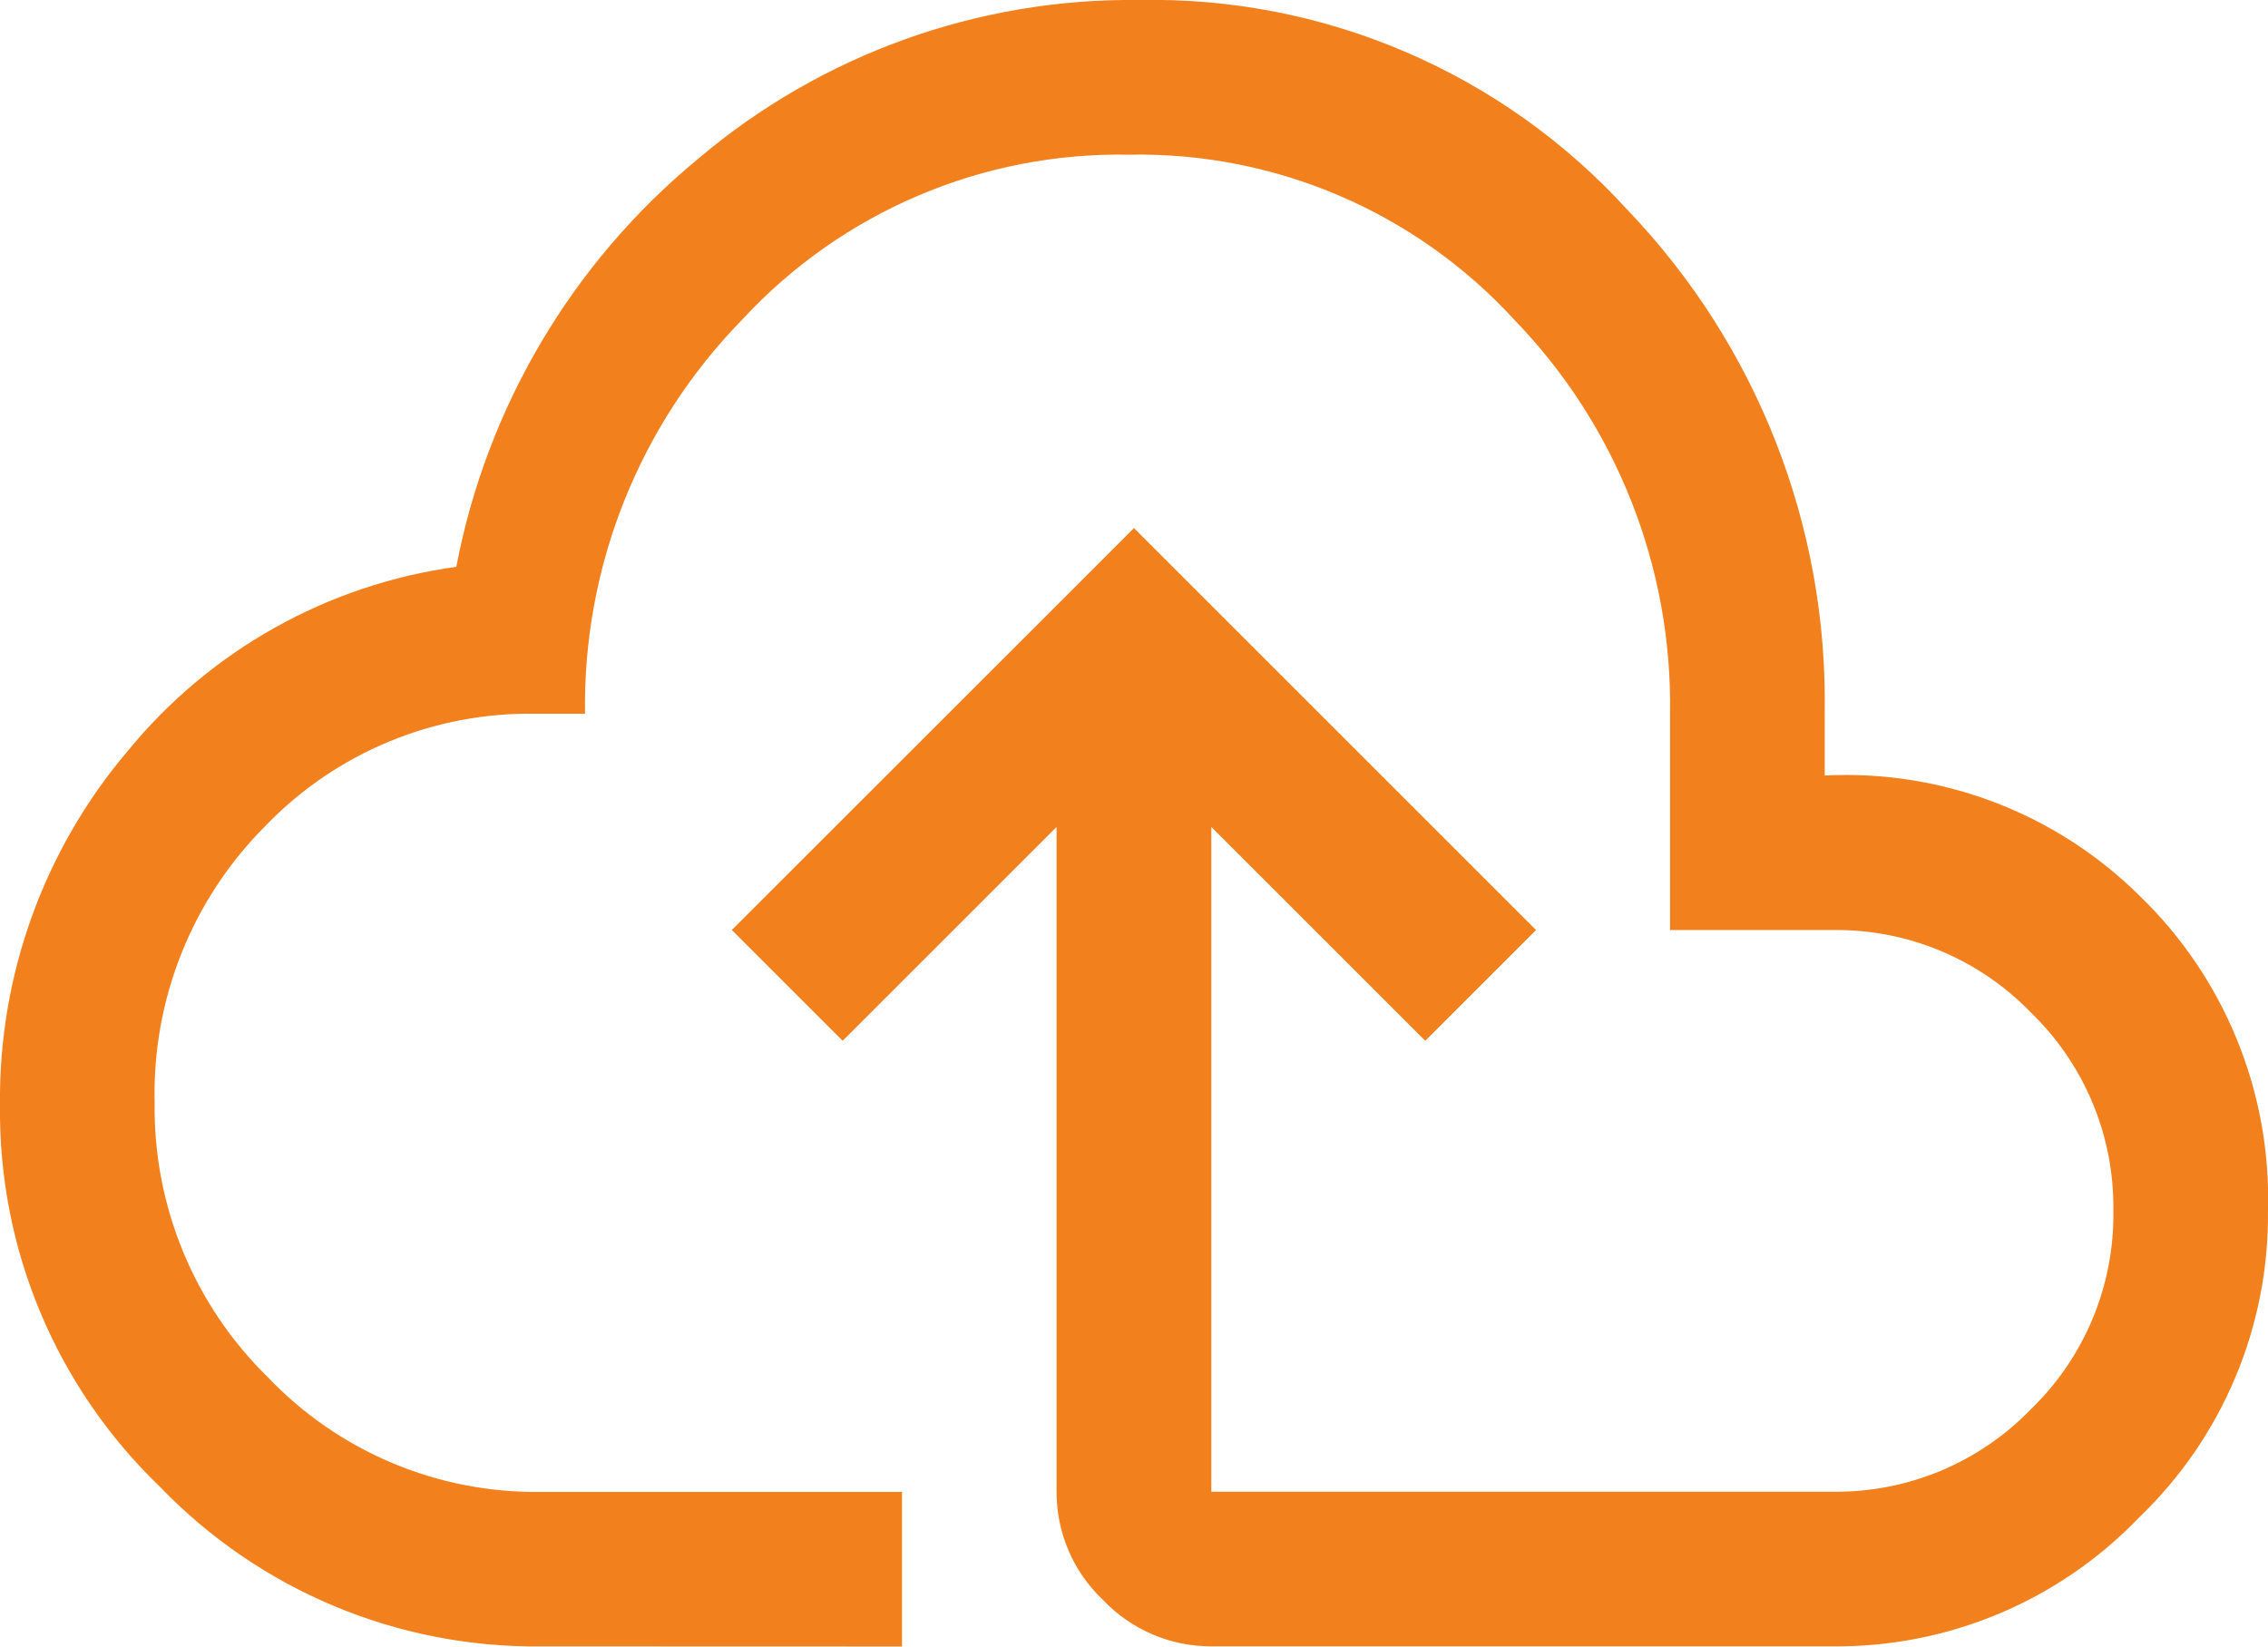
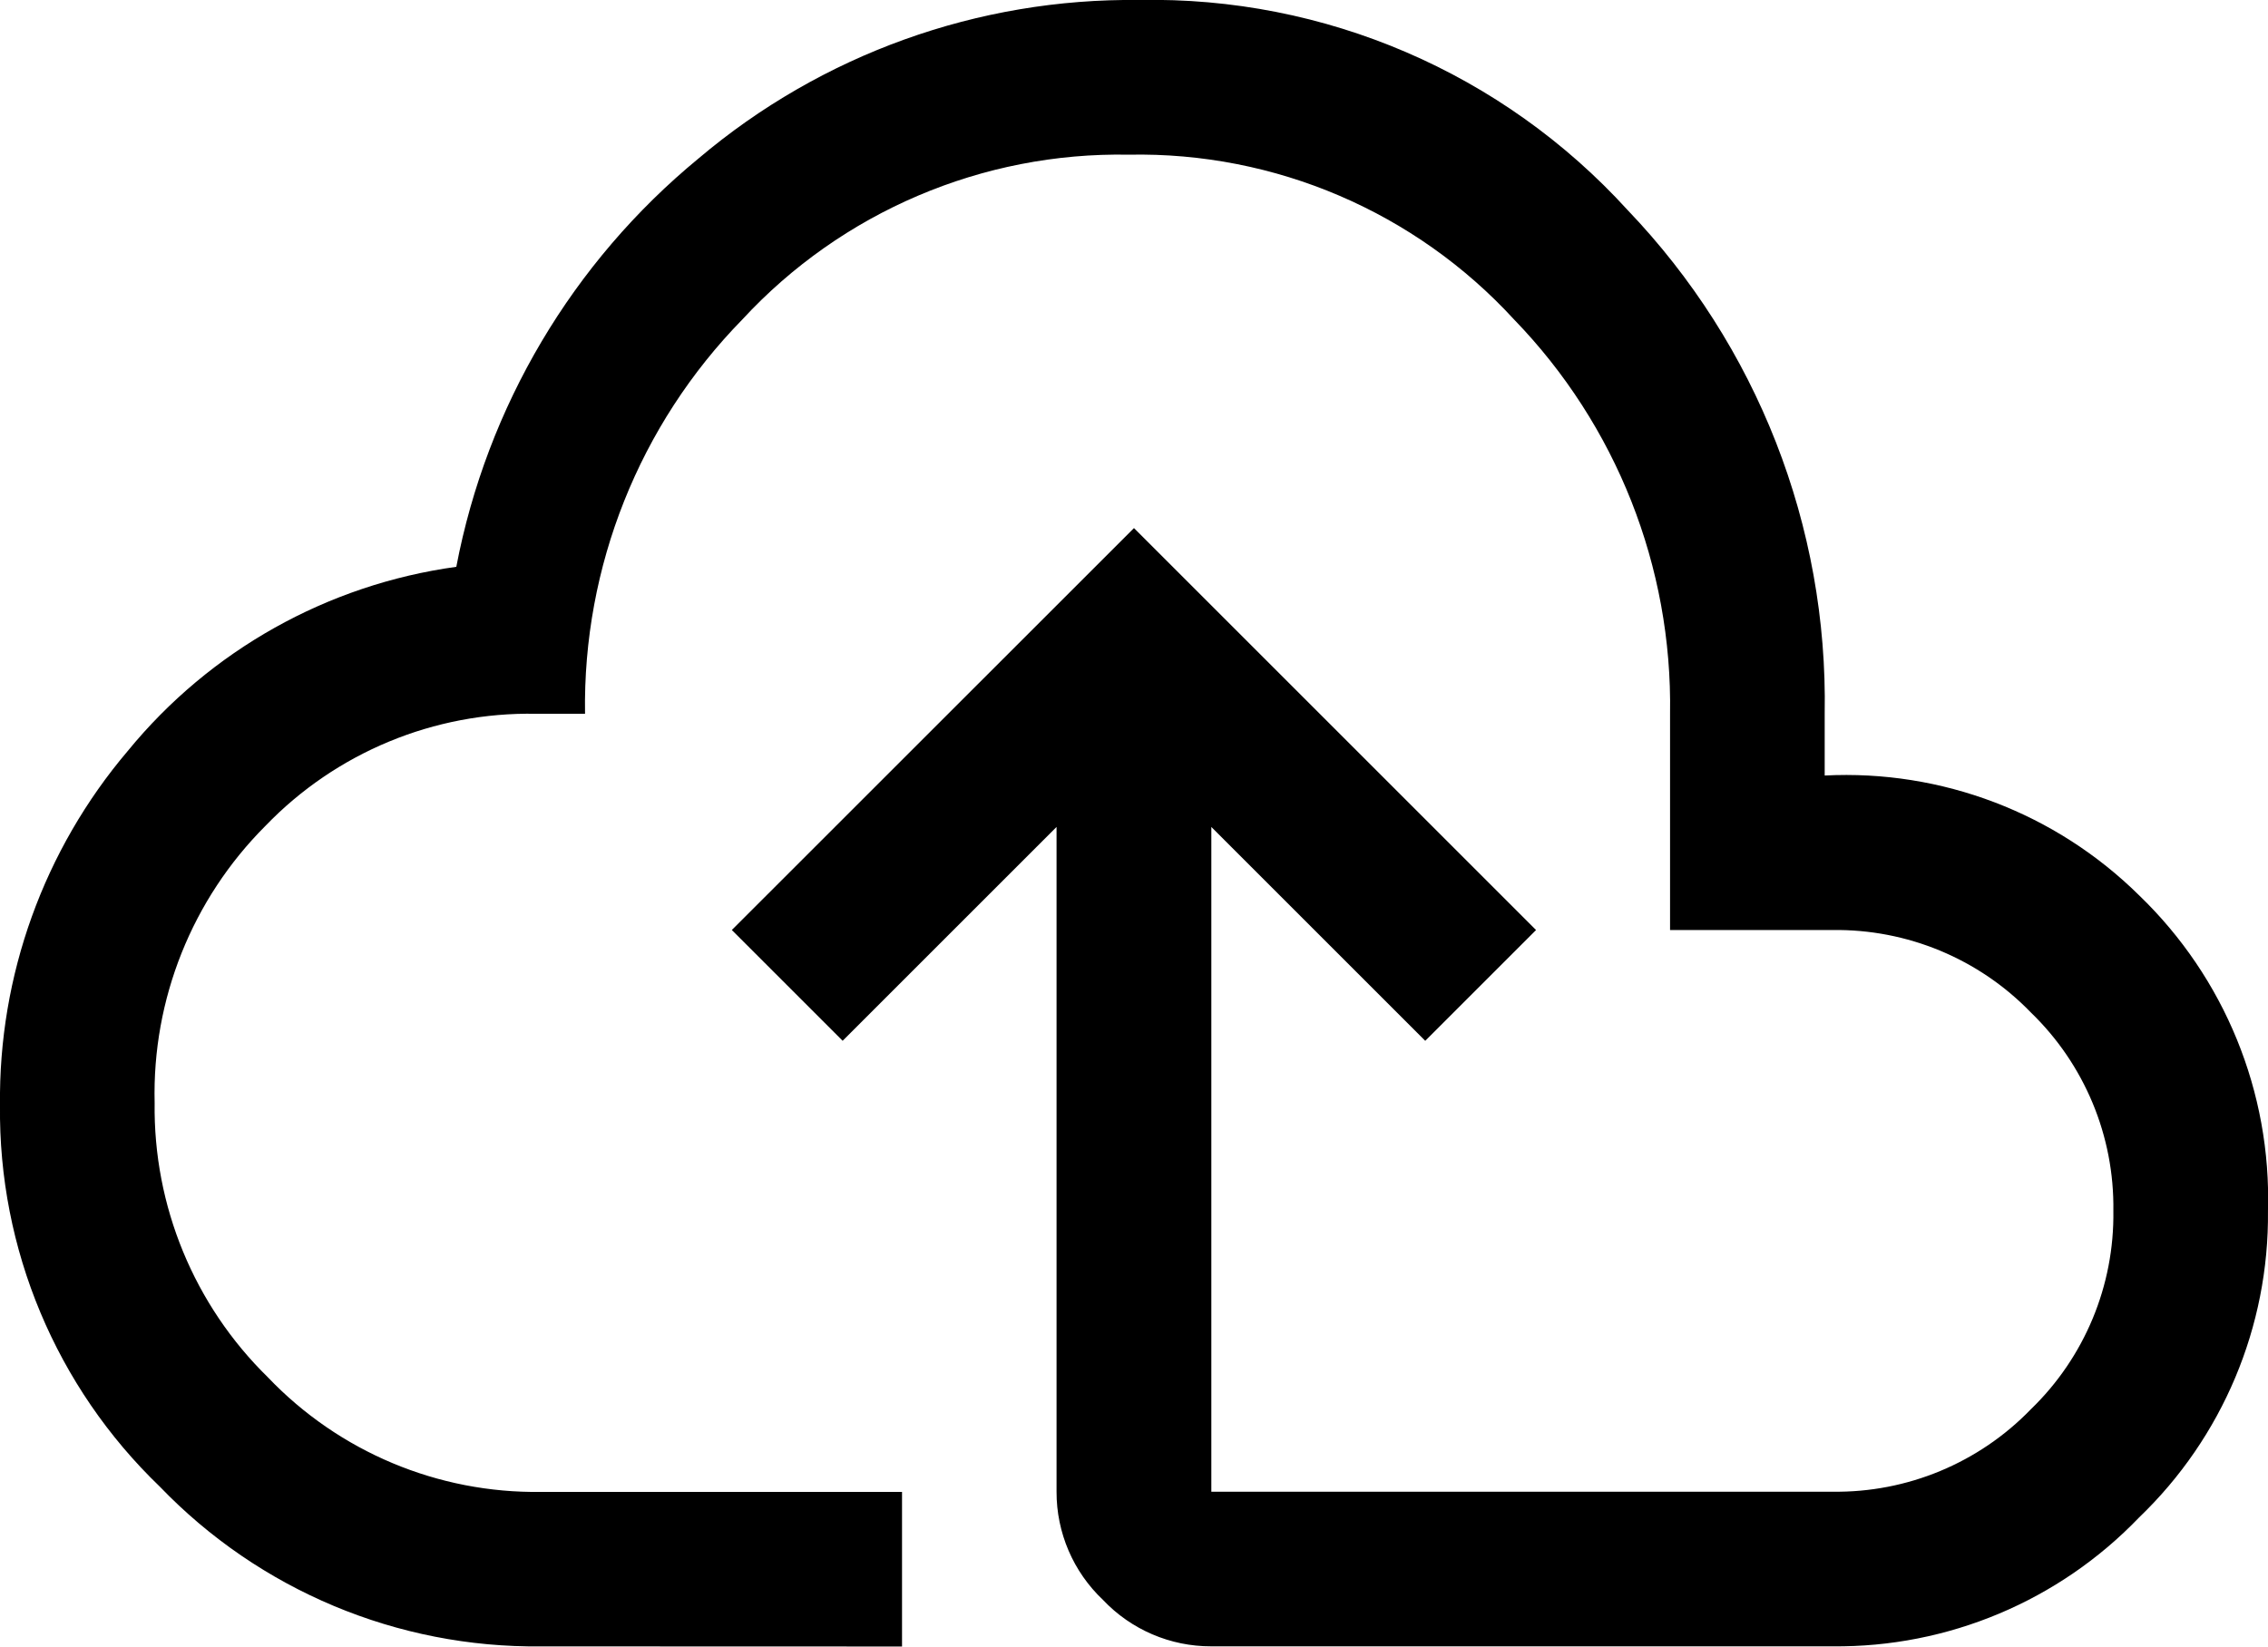
<svg xmlns="http://www.w3.org/2000/svg" width="78.143" height="56.742" viewBox="0 0 78.143 56.742">
-   <path id="cloud_upload_FILL0_wght400_GRAD0_opsz48" d="M58.648-742.258a17.938,17.938,0,0,1-13.142-5.506A17.938,17.938,0,0,1,40-760.906a18.532,18.532,0,0,1,4.4-12.21,17.75,17.75,0,0,1,11.322-6.349,24.071,24.071,0,0,1,8.347-14.075A23.062,23.062,0,0,1,79.249-799a22.15,22.15,0,0,1,16.827,7.237,24.474,24.474,0,0,1,6.793,17.36v2.131a14.364,14.364,0,0,1,10.833,4.129,14.514,14.514,0,0,1,4.44,10.878A14.432,14.432,0,0,1,113.7-746.7a14.432,14.432,0,0,1-10.567,4.44h-21.4a5.111,5.111,0,0,1-3.73-1.6,5.111,5.111,0,0,1-1.6-3.729V-770.5l-7.37,7.37-3.818-3.818L79.071-780.8l13.853,13.853-3.818,3.818-7.37-7.37v22.91h21.4a9.321,9.321,0,0,0,6.837-2.842,9.32,9.32,0,0,0,2.842-6.837,9.321,9.321,0,0,0-2.842-6.837,9.321,9.321,0,0,0-6.837-2.842H97.541V-774.4a19.09,19.09,0,0,0-5.372-13.586,17.539,17.539,0,0,0-13.275-5.683,17.68,17.68,0,0,0-13.32,5.683A19.006,19.006,0,0,0,60.157-774.4H58.47a12.611,12.611,0,0,0-9.324,3.863,13.046,13.046,0,0,0-3.818,9.546,12.988,12.988,0,0,0,3.9,9.457,12.752,12.752,0,0,0,9.419,3.952H71.079v5.328ZM79.071-768.009Z" transform="translate(-40 799)" fill="#f2801d" />
+   <path id="cloud_upload_FILL0_wght400_GRAD0_opsz48" d="M58.648-742.258a17.938,17.938,0,0,1-13.142-5.506A17.938,17.938,0,0,1,40-760.906a18.532,18.532,0,0,1,4.4-12.21,17.75,17.75,0,0,1,11.322-6.349,24.071,24.071,0,0,1,8.347-14.075A23.062,23.062,0,0,1,79.249-799a22.15,22.15,0,0,1,16.827,7.237,24.474,24.474,0,0,1,6.793,17.36v2.131a14.364,14.364,0,0,1,10.833,4.129,14.514,14.514,0,0,1,4.44,10.878A14.432,14.432,0,0,1,113.7-746.7a14.432,14.432,0,0,1-10.567,4.44h-21.4a5.111,5.111,0,0,1-3.73-1.6,5.111,5.111,0,0,1-1.6-3.729V-770.5l-7.37,7.37-3.818-3.818L79.071-780.8l13.853,13.853-3.818,3.818-7.37-7.37v22.91h21.4a9.321,9.321,0,0,0,6.837-2.842,9.32,9.32,0,0,0,2.842-6.837,9.321,9.321,0,0,0-2.842-6.837,9.321,9.321,0,0,0-6.837-2.842H97.541V-774.4a19.09,19.09,0,0,0-5.372-13.586,17.539,17.539,0,0,0-13.275-5.683,17.68,17.68,0,0,0-13.32,5.683A19.006,19.006,0,0,0,60.157-774.4H58.47a12.611,12.611,0,0,0-9.324,3.863,13.046,13.046,0,0,0-3.818,9.546,12.988,12.988,0,0,0,3.9,9.457,12.752,12.752,0,0,0,9.419,3.952H71.079v5.328ZM79.071-768.009Z" transform="translate(-40 799)" fill="@fill" />
</svg>
